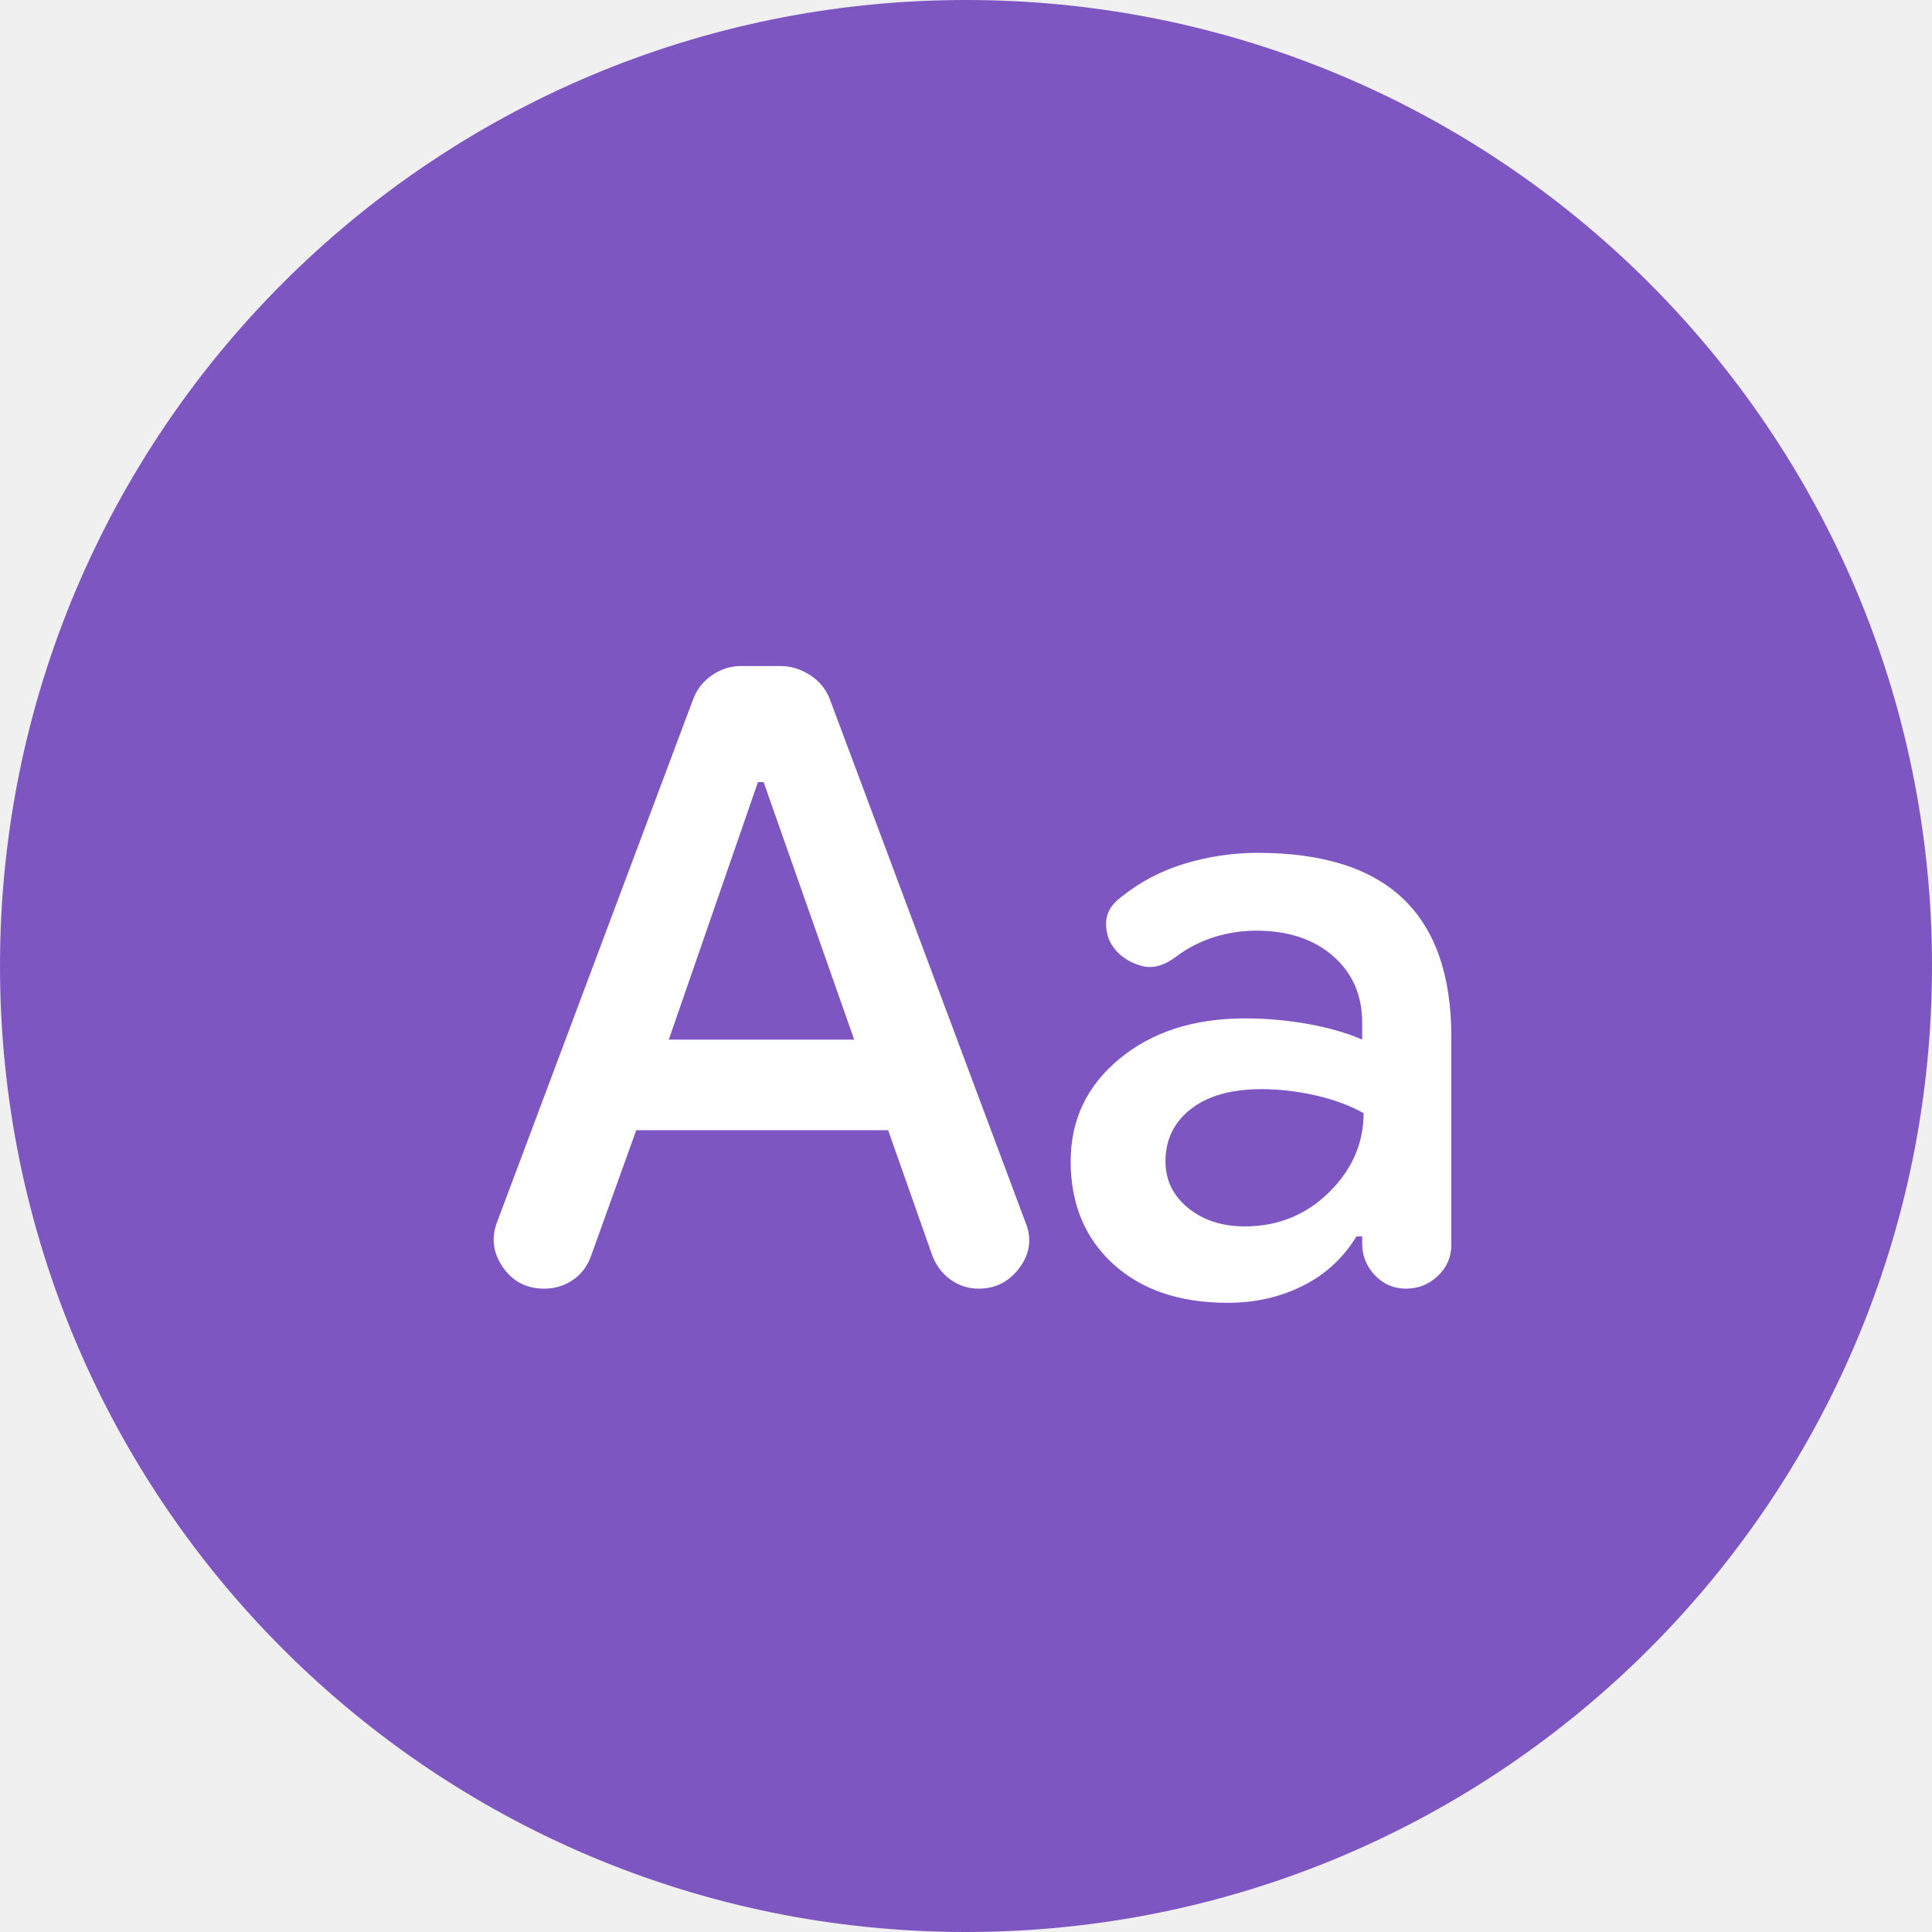
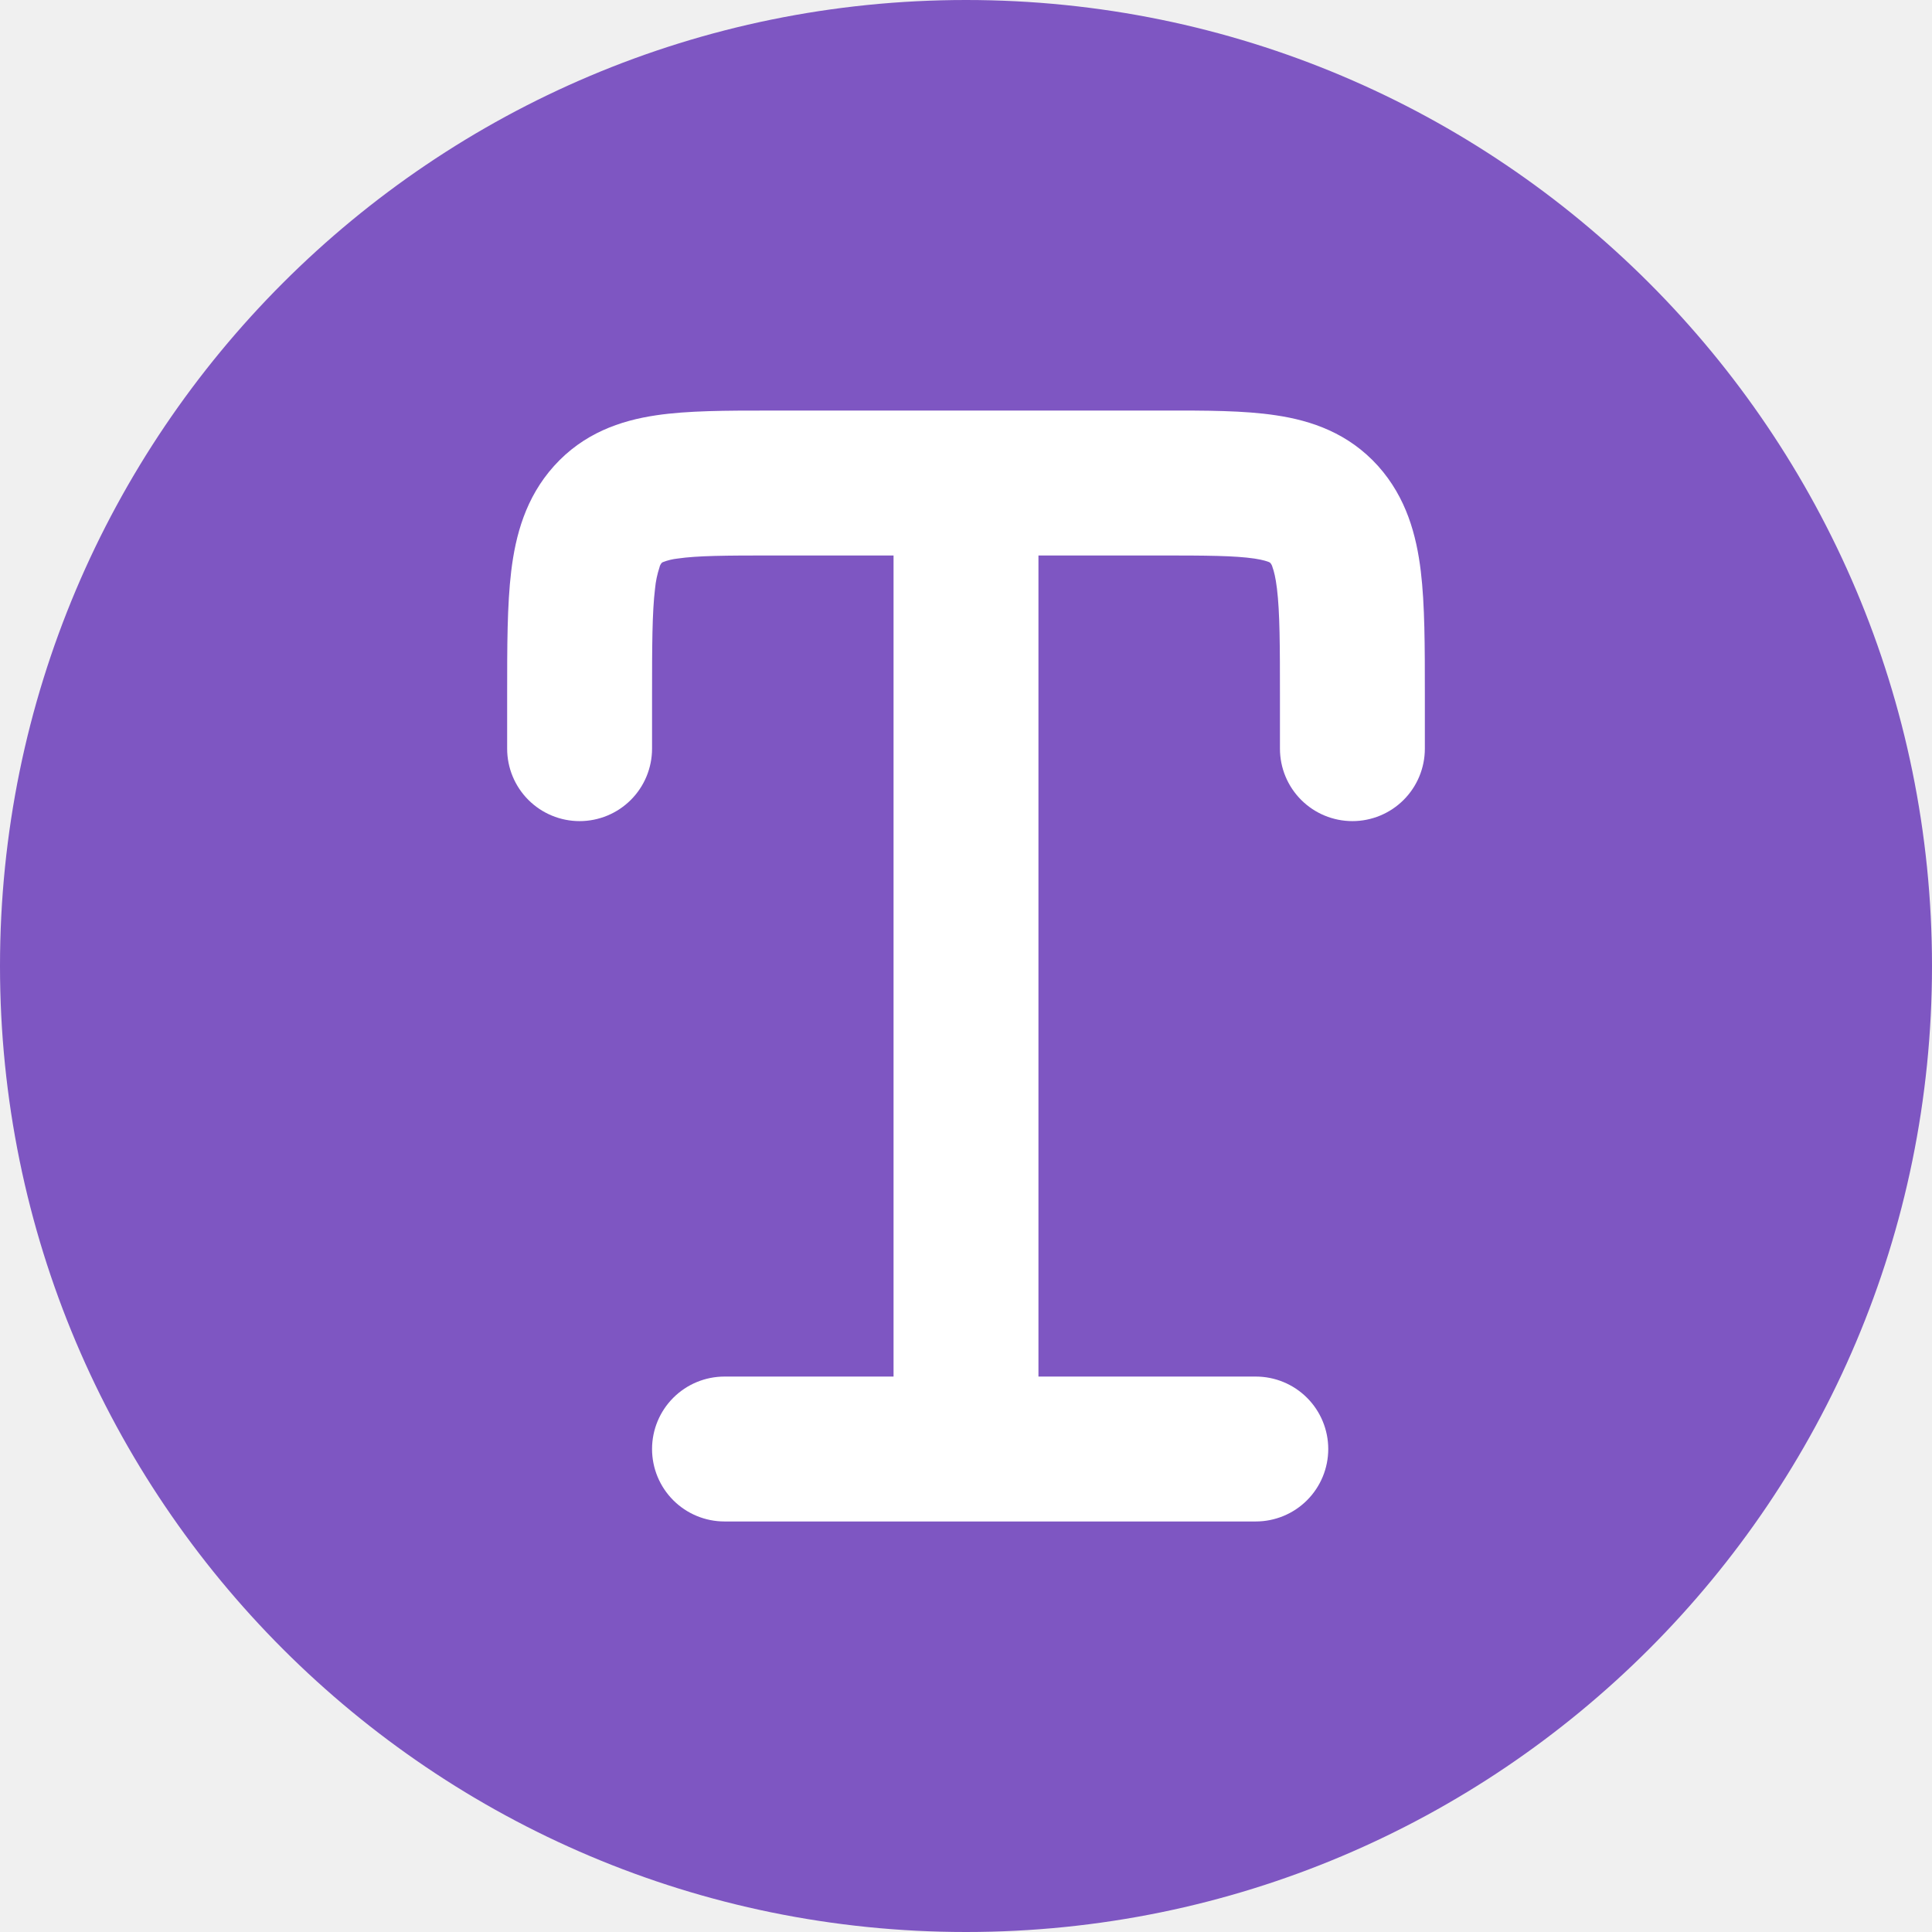
<svg xmlns="http://www.w3.org/2000/svg" fill="none" viewBox="0 0 512 512">
-   <rect width="512" height="512" fill="#7E56C2" rx="256" />
-   <path fill="#fff" d="m168.616 299.509-12 33.375c-1 2.75-2.625 4.875-4.875 6.375s-4.75 2.25-7.5 2.25c-4.75 0-8.435-1.935-11.055-5.805-2.62-3.87-3.06-7.935-1.32-12.195l51.75-138c1-2.75 2.69-4.94 5.07-6.57 2.38-1.63 4.94-2.44 7.68-2.43h10.5c2.75 0 5.375.815 7.875 2.445s4.25 3.815 5.25 6.555l51.75 138.375c1.75 4.25 1.25 8.25-1.5 12s-6.375 5.625-10.875 5.625c-2.75 0-5.25-.81-7.5-2.43s-3.875-3.81-4.875-6.57l-11.625-33h-66.75Zm8.625-24h49.125l-24-68.25h-1.5l-23.625 68.25Zm148.125 69.75c-12.75 0-22.875-3.435-30.375-10.305-7.5-6.87-11.25-15.935-11.25-27.195 0-11 4.315-20.06 12.945-27.18 8.63-7.12 19.69-10.685 33.18-10.695 5.75 0 11.375.5 16.875 1.5s10.25 2.375 14.25 4.125v-4.5c0-7.25-2.565-13.125-7.695-17.625-5.13-4.5-11.94-6.75-20.43-6.75-3.75 0-7.435.565-11.055 1.695-3.62 1.13-6.935 2.815-9.945 5.055-3.25 2.5-6.31 3.375-9.18 2.625s-5.185-2.125-6.945-4.125c-1.76-2-2.635-4.375-2.625-7.125.01-2.75 1.385-5.125 4.125-7.125 5-4 10.625-6.935 16.875-8.805s12.625-2.81 19.125-2.82c17.25 0 30.125 4.065 38.625 12.195 8.5 8.13 12.75 20.315 12.75 36.555v55.125c0 3.25-1.19 6-3.57 8.25s-5.19 3.375-8.43 3.375c-3.24 0-5.99-1.185-8.25-3.555s-3.385-5.185-3.375-8.445v-1.875h-1.5c-3.5 5.75-8.25 10.125-14.25 13.125s-12.625 4.5-19.875 4.5Zm4.5-20.25c8.75 0 16.185-3 22.305-9 6.12-6 9.185-13 9.195-21-3.5-2-7.685-3.56-12.555-4.68-4.87-1.12-9.685-1.685-14.445-1.695-8 0-14.25 1.75-18.75 5.25s-6.75 8.125-6.75 13.875c0 5 2 9.125 6 12.375s9 4.875 15 4.875Z" />
+   <path fill="#7E56C2" d="M0 256C0 114.611 114.611 0 256 0s256 114.611 256 256-114.611 256-256 256S0 397.389 0 256Z" />
+   <path fill="#fff" d="M203.571 108.805c-11.008 0-21.299 0-29.696 1.255-9.497 1.408-19.251 4.761-27.059 13.44-7.526 8.371-10.189 18.355-11.341 27.878-1.075 8.909-1.075 19.968-1.075 32.435v14.592c0 5.092 2.023 9.976 5.624 13.577 3.6 3.6 8.484 5.623 13.576 5.623 5.092 0 9.976-2.023 13.576-5.623 3.601-3.601 5.624-8.485 5.624-13.577v-13.517c0-13.9.026-22.579.794-28.902.179-1.916.574-3.805 1.177-5.632.09-.437.293-.843.589-1.178 0-.034.12-.102.307-.204 1.25-.485 2.559-.803 3.891-.948 5.223-.768 12.57-.819 25.242-.819h32v217.6H192c-5.092 0-9.976 2.023-13.576 5.624-3.601 3.6-5.624 8.484-5.624 13.576 0 5.092 2.023 9.976 5.624 13.577 3.6 3.6 8.484 5.623 13.576 5.623h140.8c5.092 0 9.976-2.023 13.576-5.623 3.601-3.601 5.624-8.485 5.624-13.577 0-5.092-2.023-9.976-5.624-13.576-3.6-3.601-8.484-5.624-13.576-5.624h-57.6v-217.6h32c12.672 0 20.019.051 25.242.819 2.355.359 3.456.768 3.891.948l.281.179c.301.324.513.747.615 1.177.358.973.819 2.688 1.177 5.658.768 6.323.794 15.002.794 28.928v13.491c0 5.092 2.023 9.976 5.624 13.577 3.6 3.6 8.484 5.623 13.576 5.623 5.092 0 9.976-2.023 13.577-5.623 3.6-3.601 5.623-8.485 5.623-13.577v-14.592c0-12.493 0-23.526-1.075-32.435-1.152-9.523-3.815-19.507-11.341-27.904-7.808-8.653-17.562-12.006-27.059-13.414-8.397-1.28-18.688-1.28-29.696-1.255H203.571Z" />
</svg>
